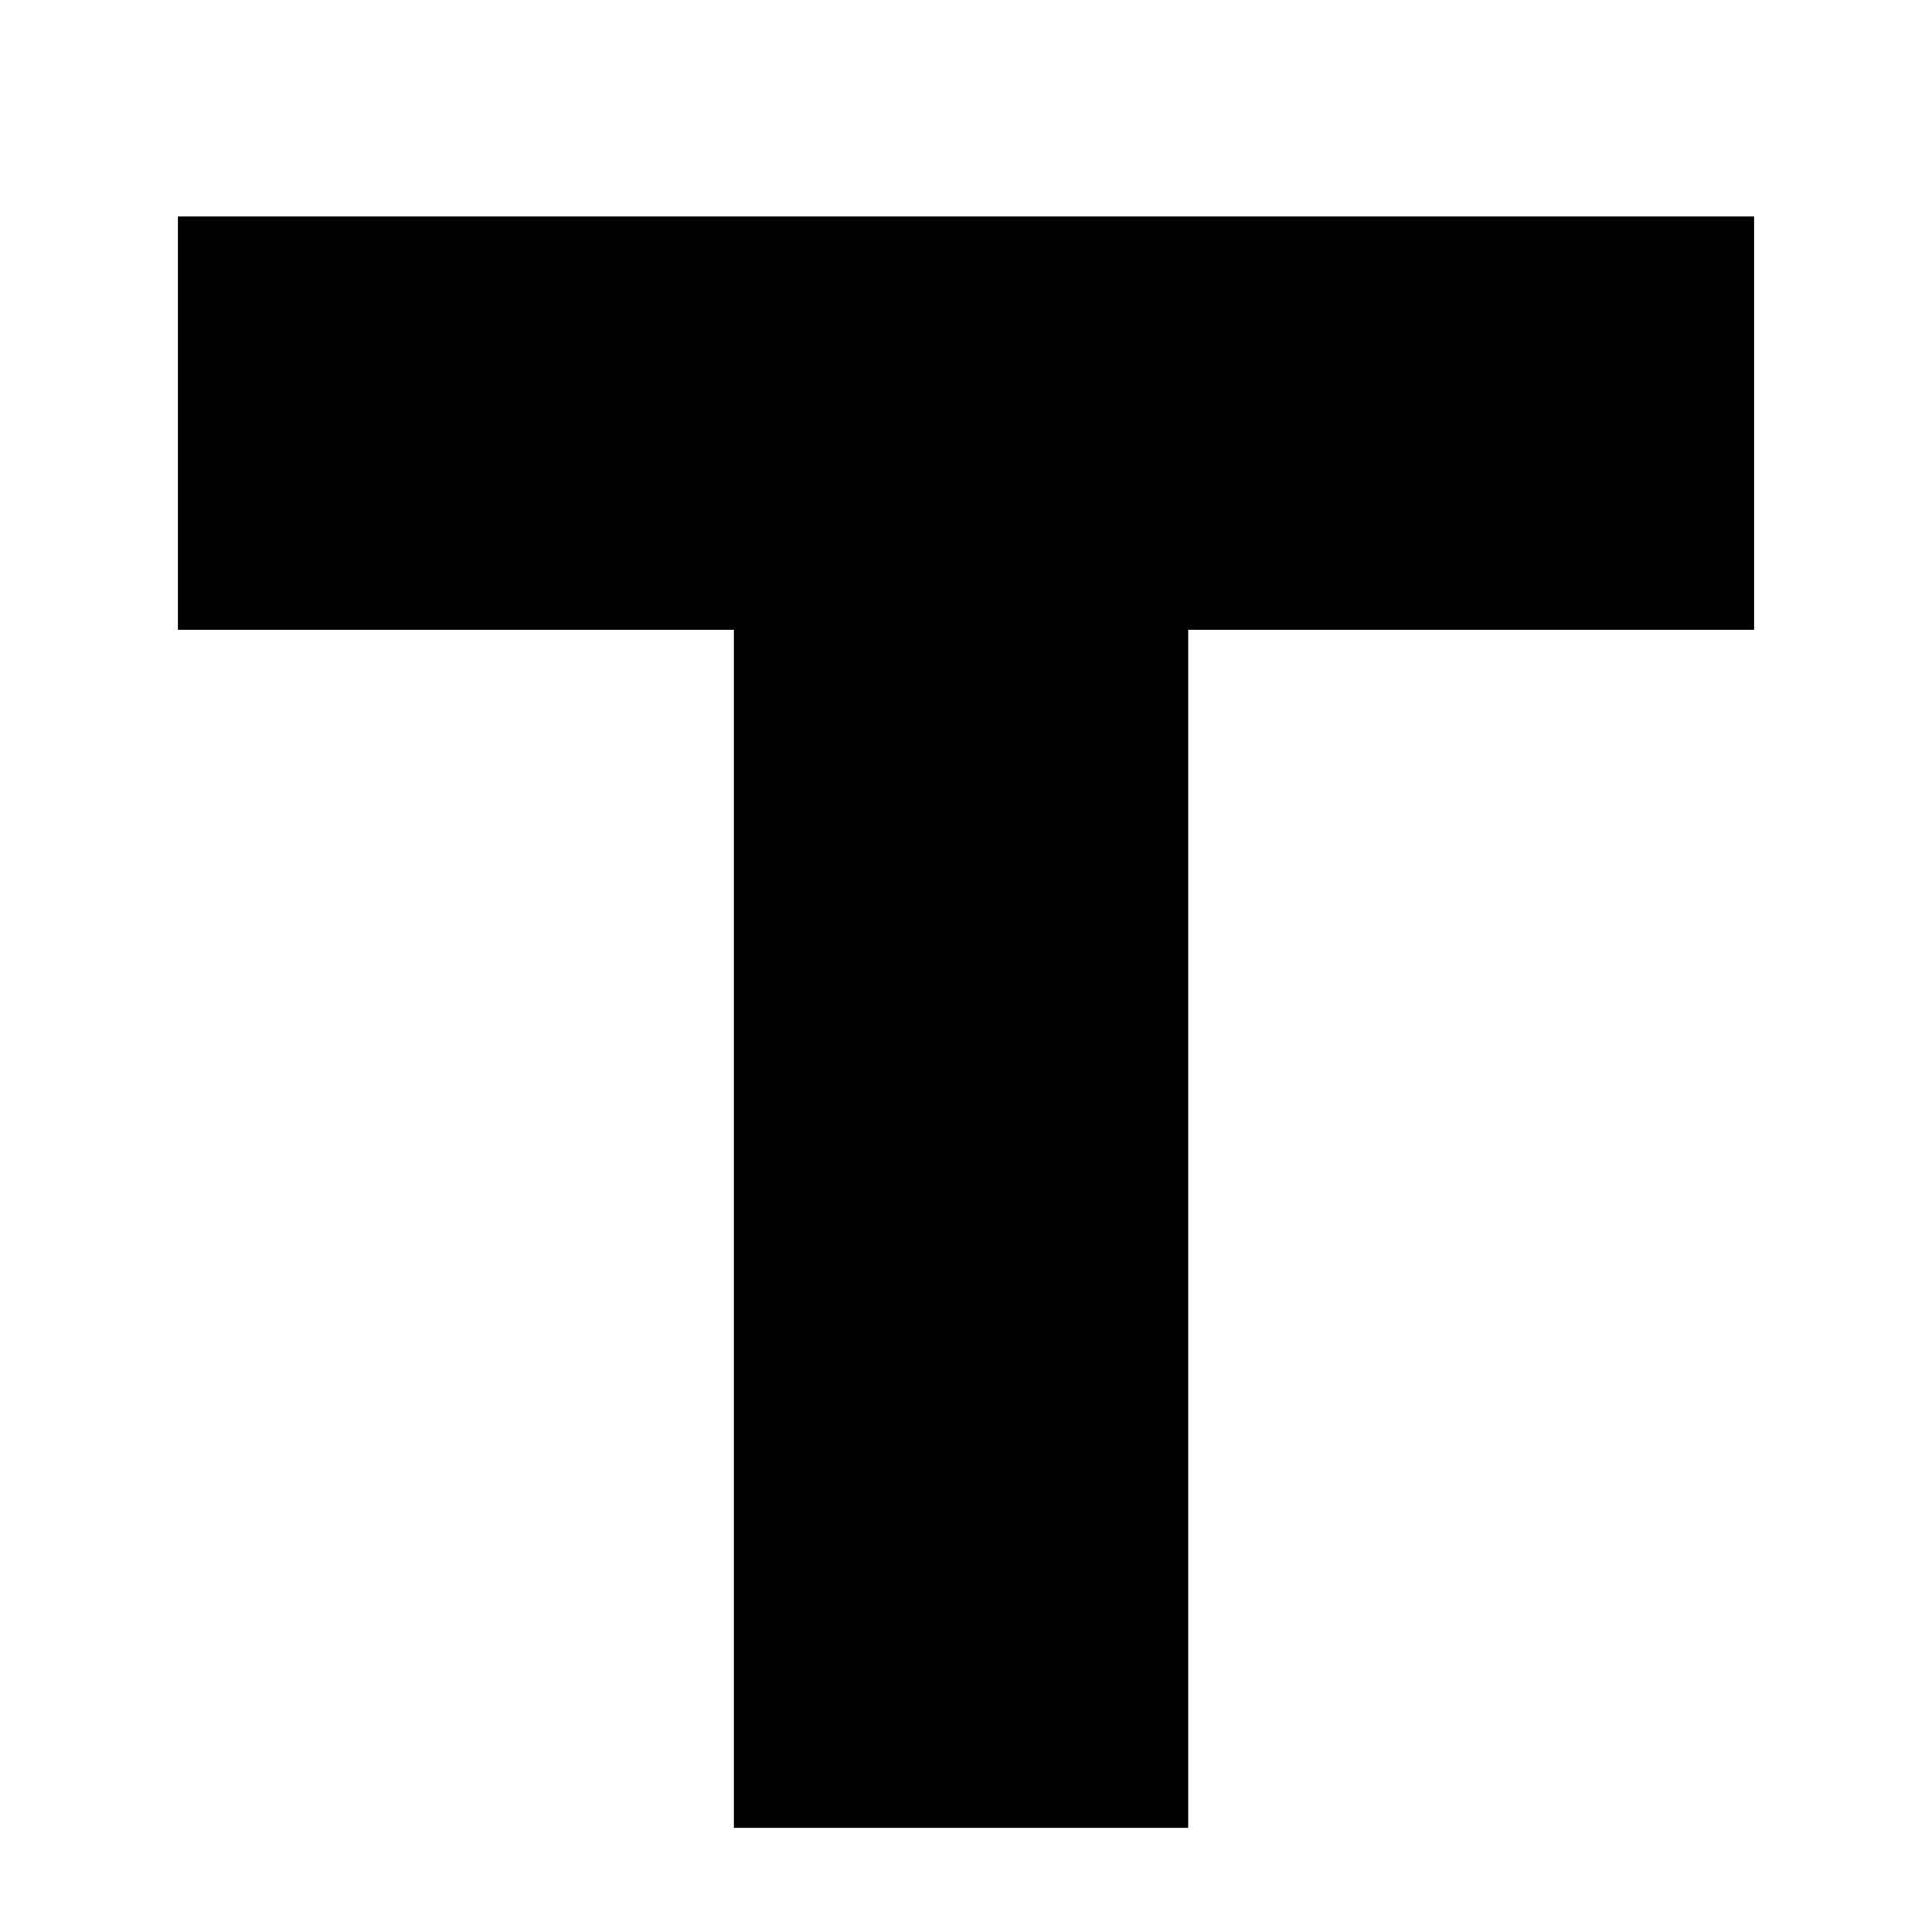
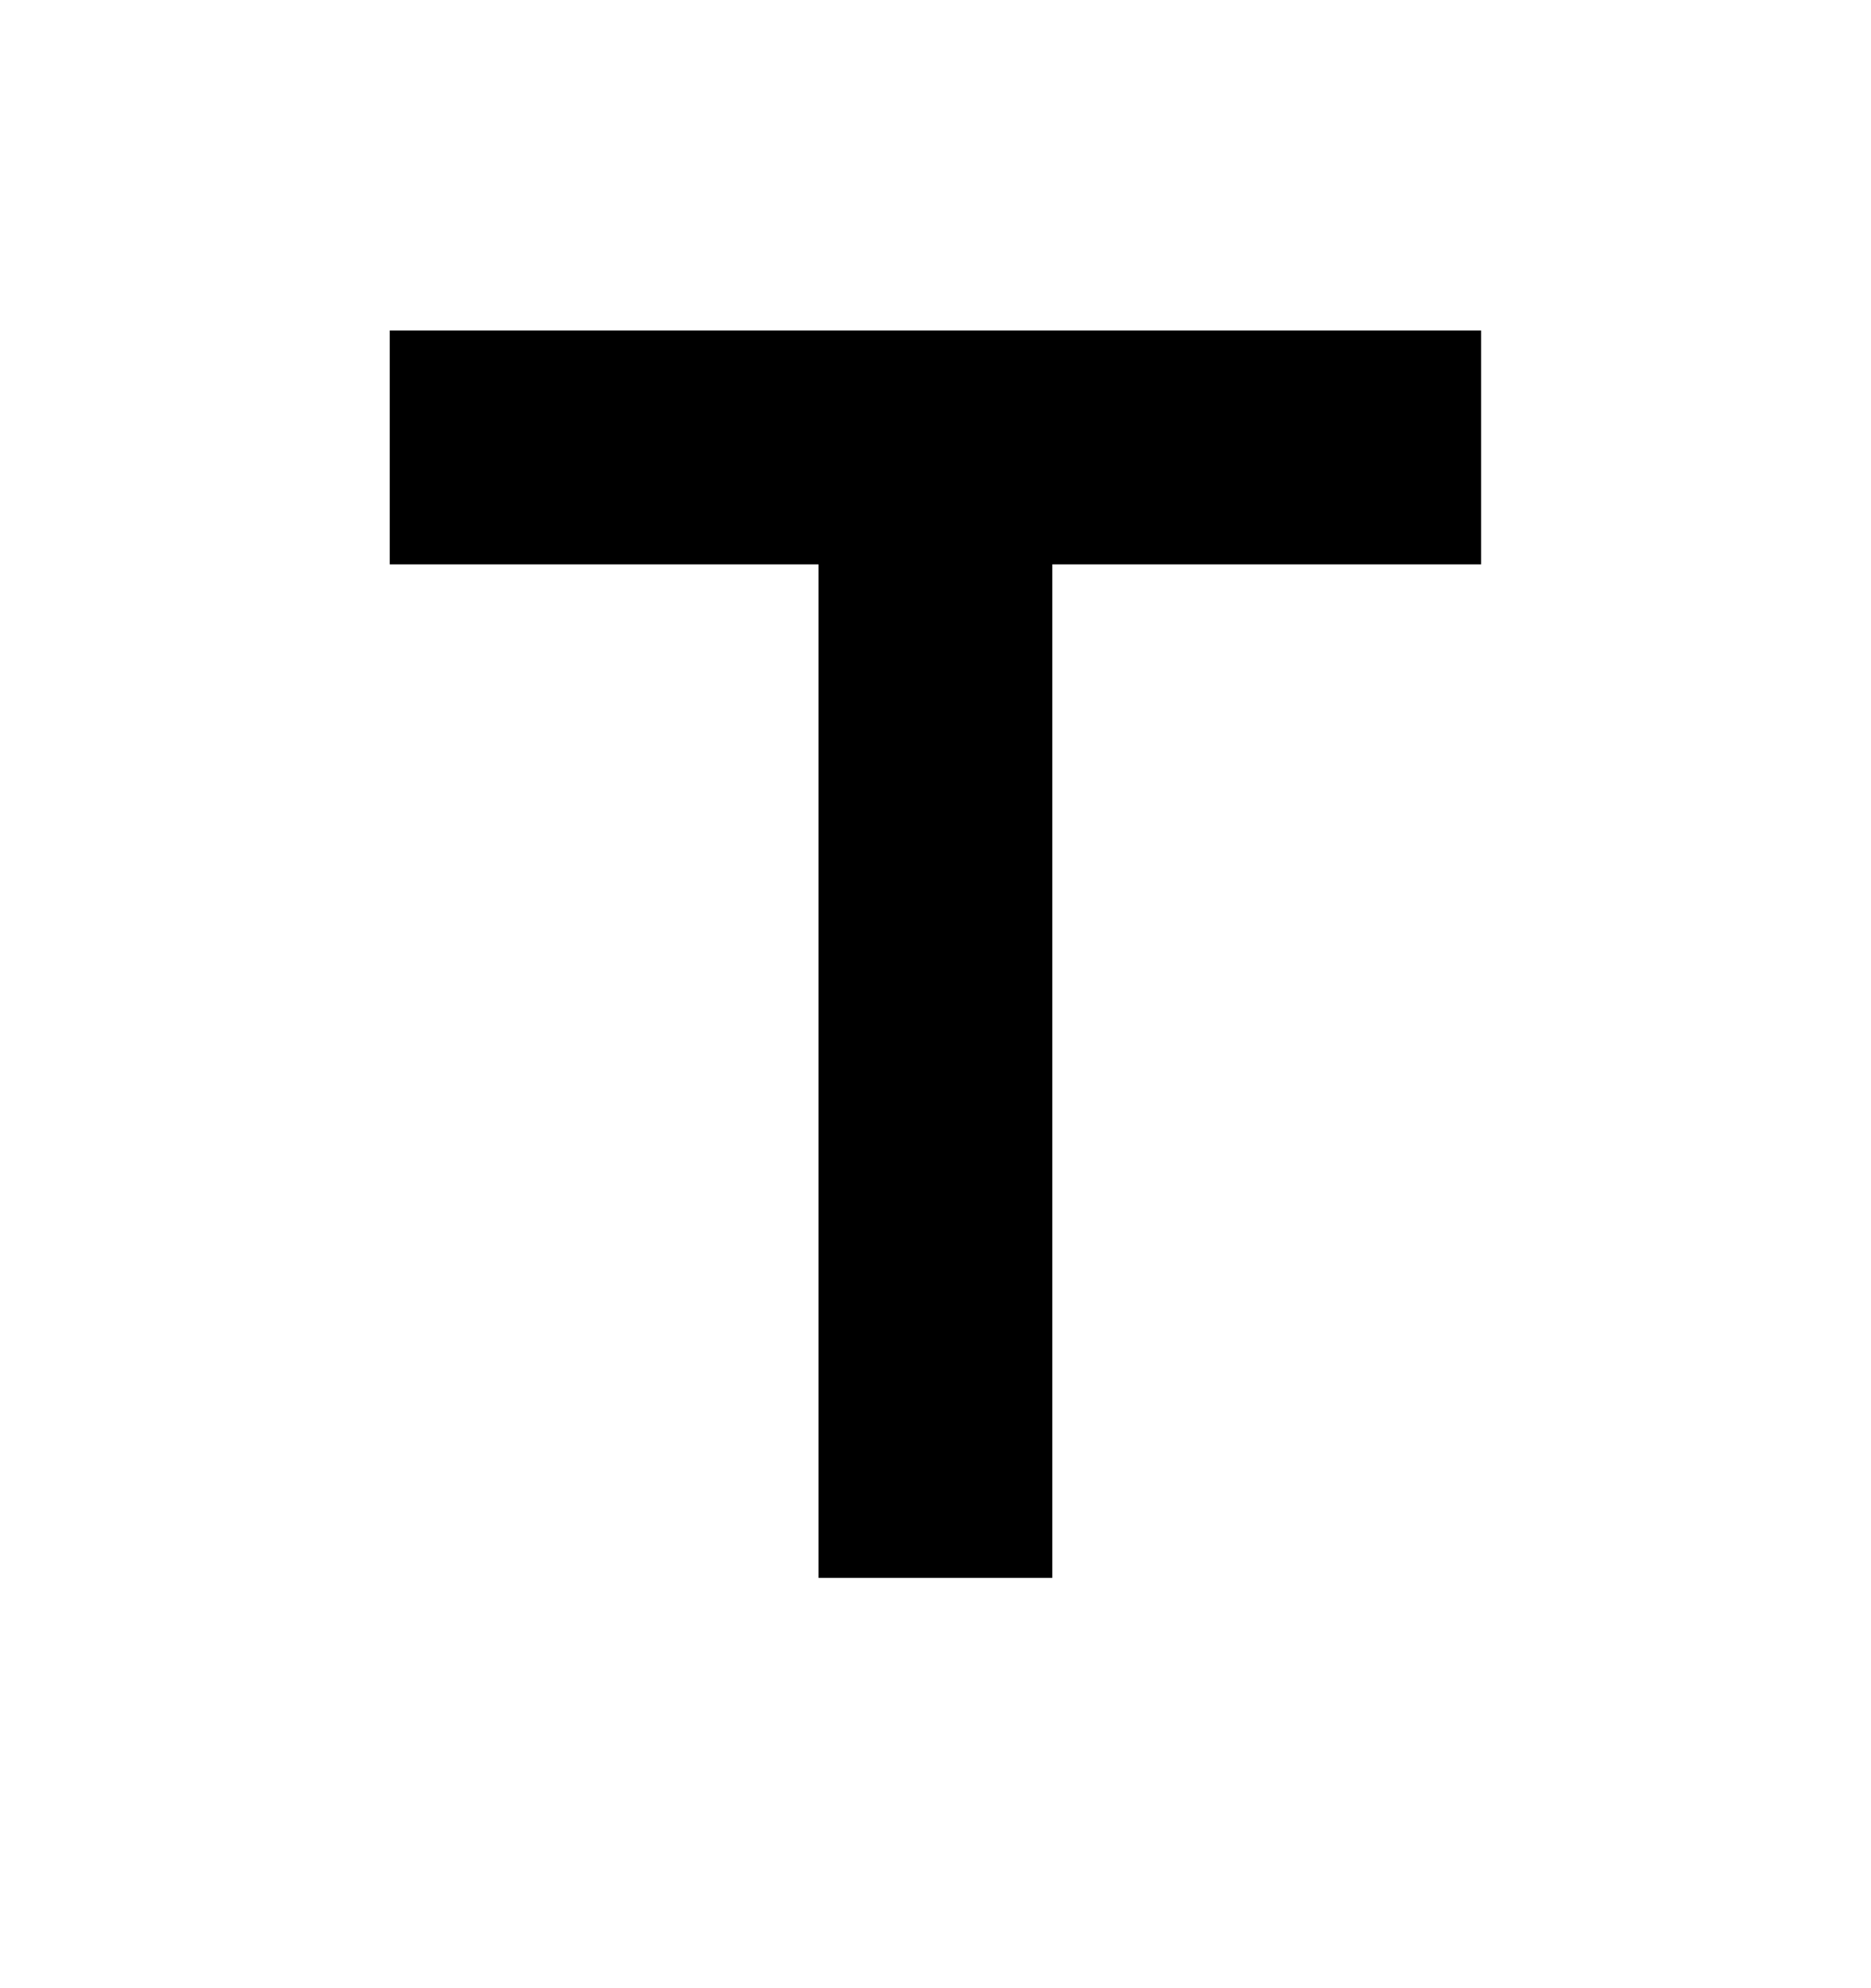
- <svg xmlns="http://www.w3.org/2000/svg" width="16px" height="16px" viewBox="0 0 16 16" version="1.1">
-   <path style=" stroke:none;fill-rule:nonzero;fill:rgb(0%,0%,0%);fill-opacity:1;" d="M 14.527 5.215 L 9.84 5.215 L 9.84 15.137 L 6.078 15.137 L 6.078 5.215 L 1.473 5.215 L 1.473 1.793 L 14.527 1.793 Z M 14.527 5.215 " />
+ <svg xmlns="http://www.w3.org/2000/svg" width="100%" height="100%" viewBox="0 0 16 17" version="1.1" xml:space="preserve" style="fill-rule:evenodd;clip-rule:evenodd;stroke-linejoin:round;stroke-miterlimit:2;">
+   <rect id="input-text" x="0" y="0.16" width="16" height="16" style="fill:none;" />
+   <path d="M7,13.493l0,-8.667l-3.667,0l0,-2l9.333,0l0,2l-3.667,0l0,8.667l-2,0Z" style="fill-rule:nonzero;" />
</svg>
